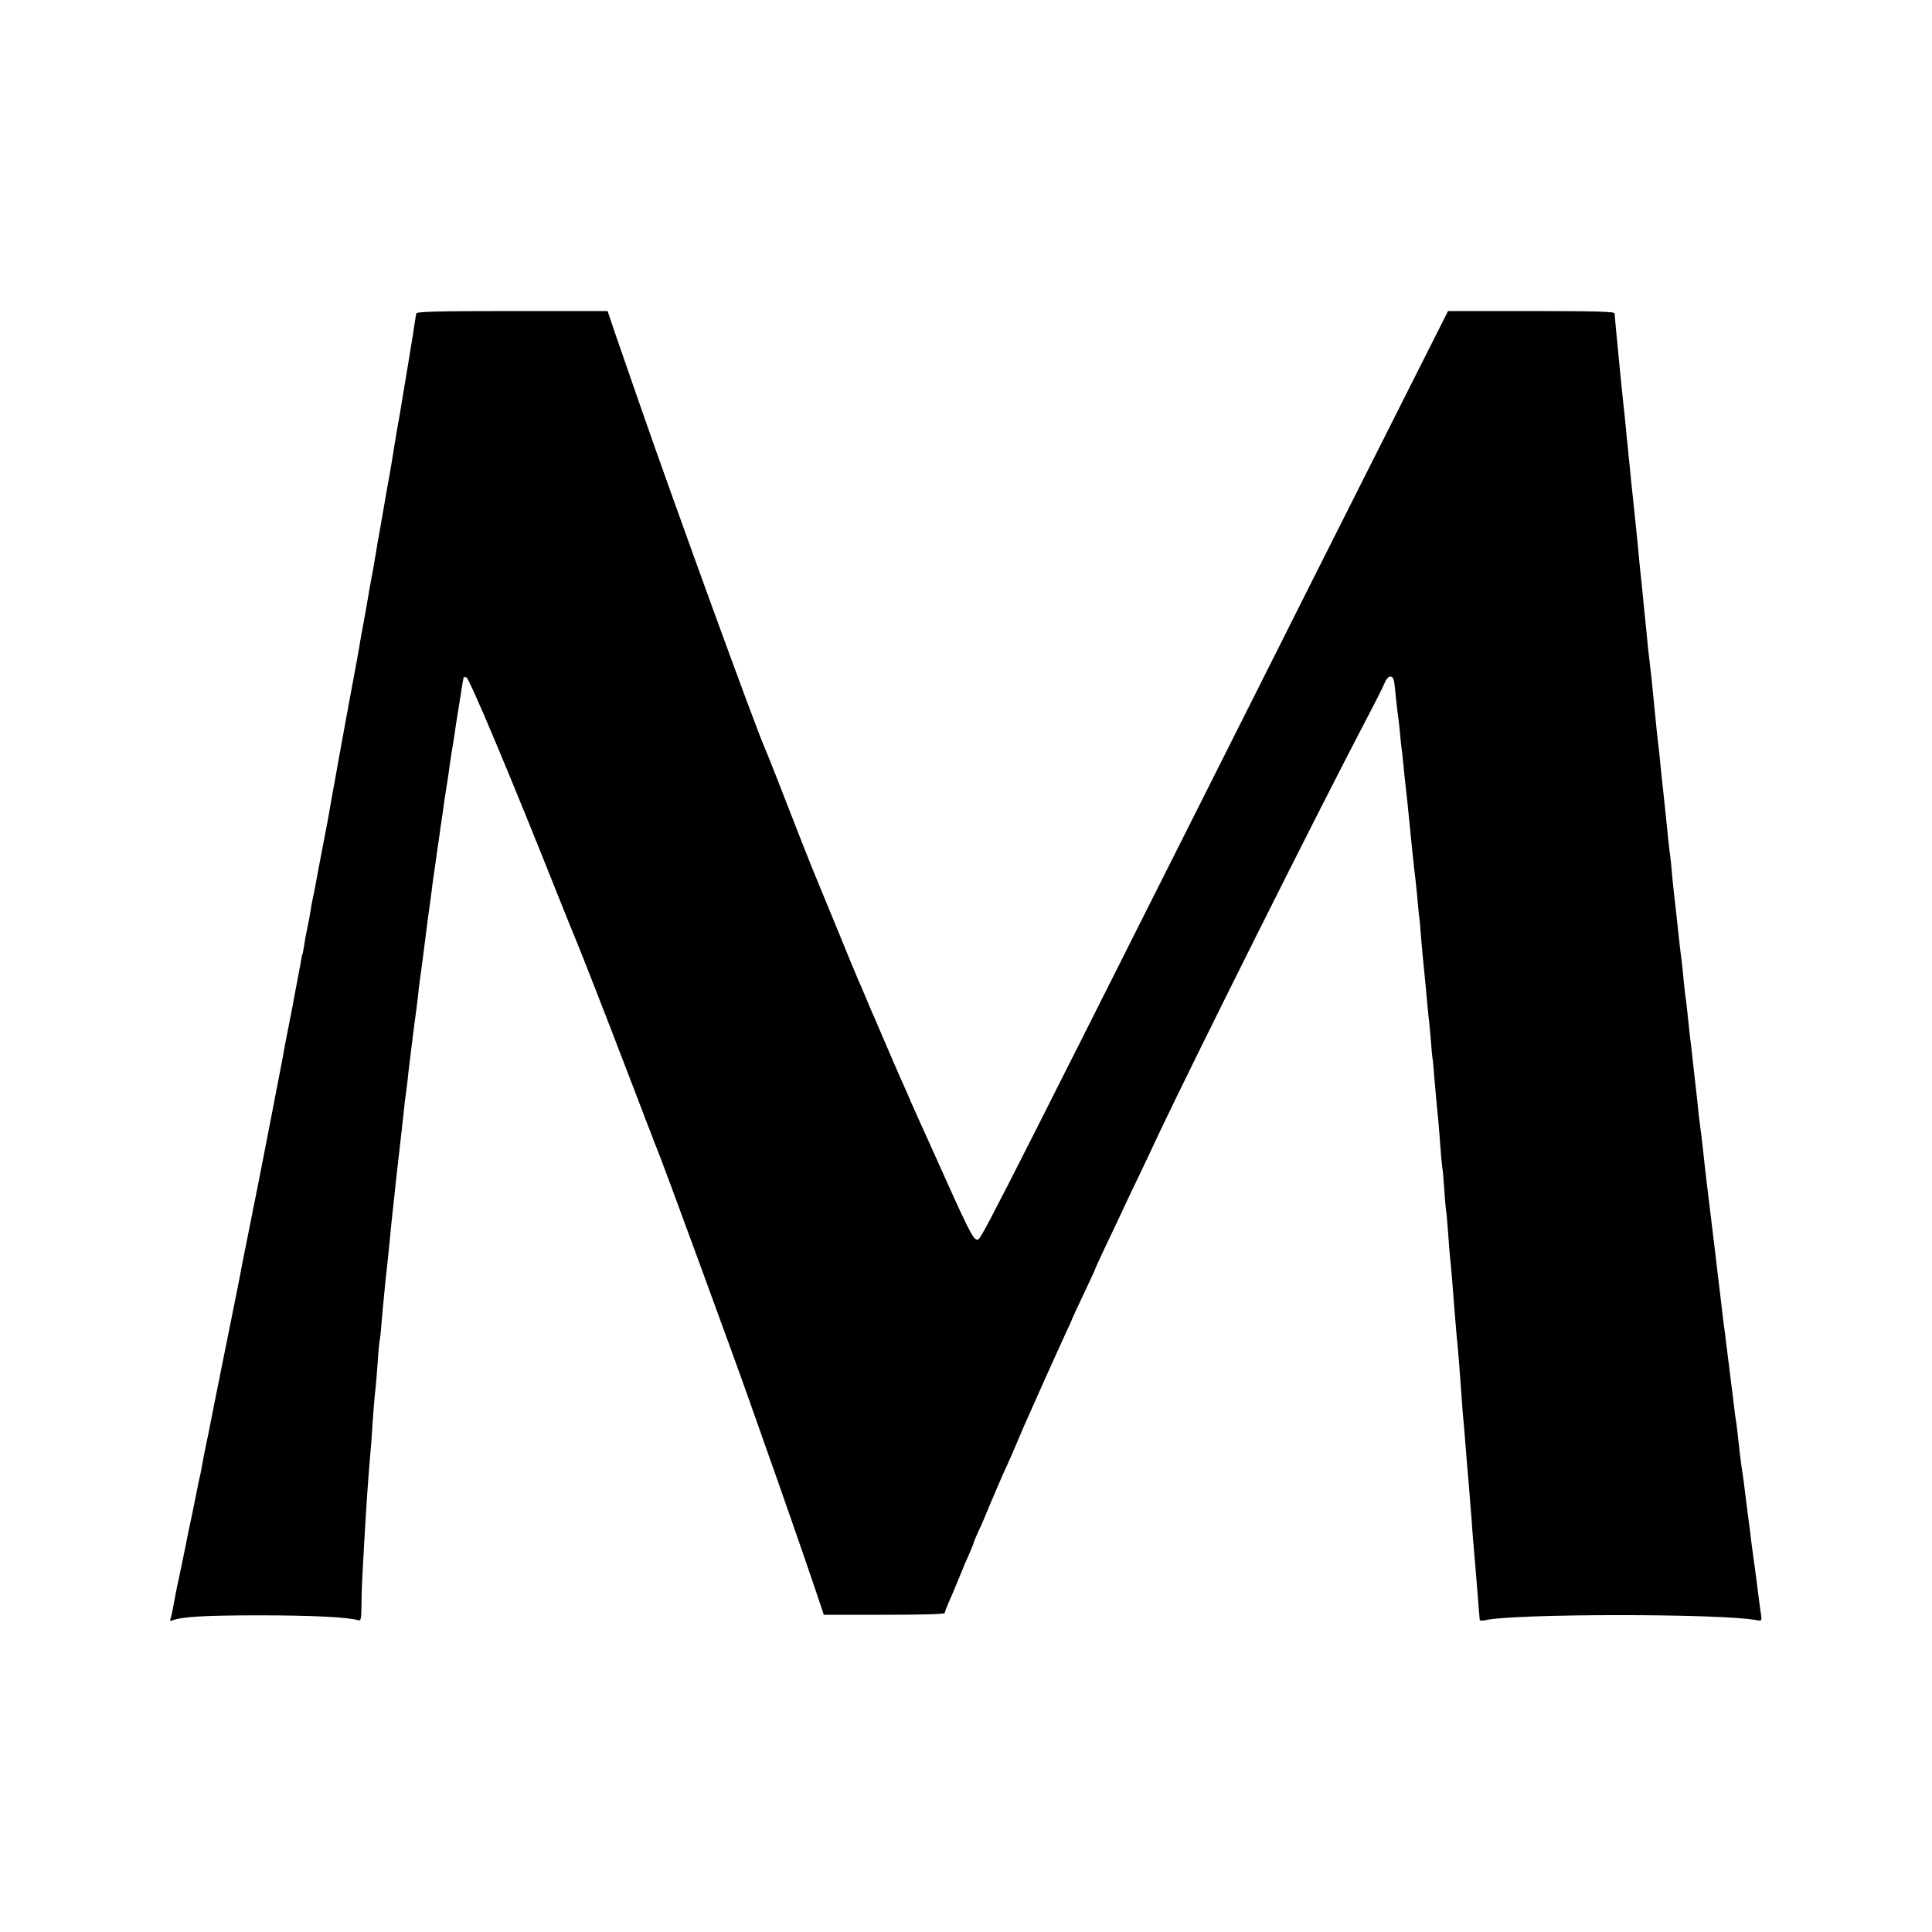
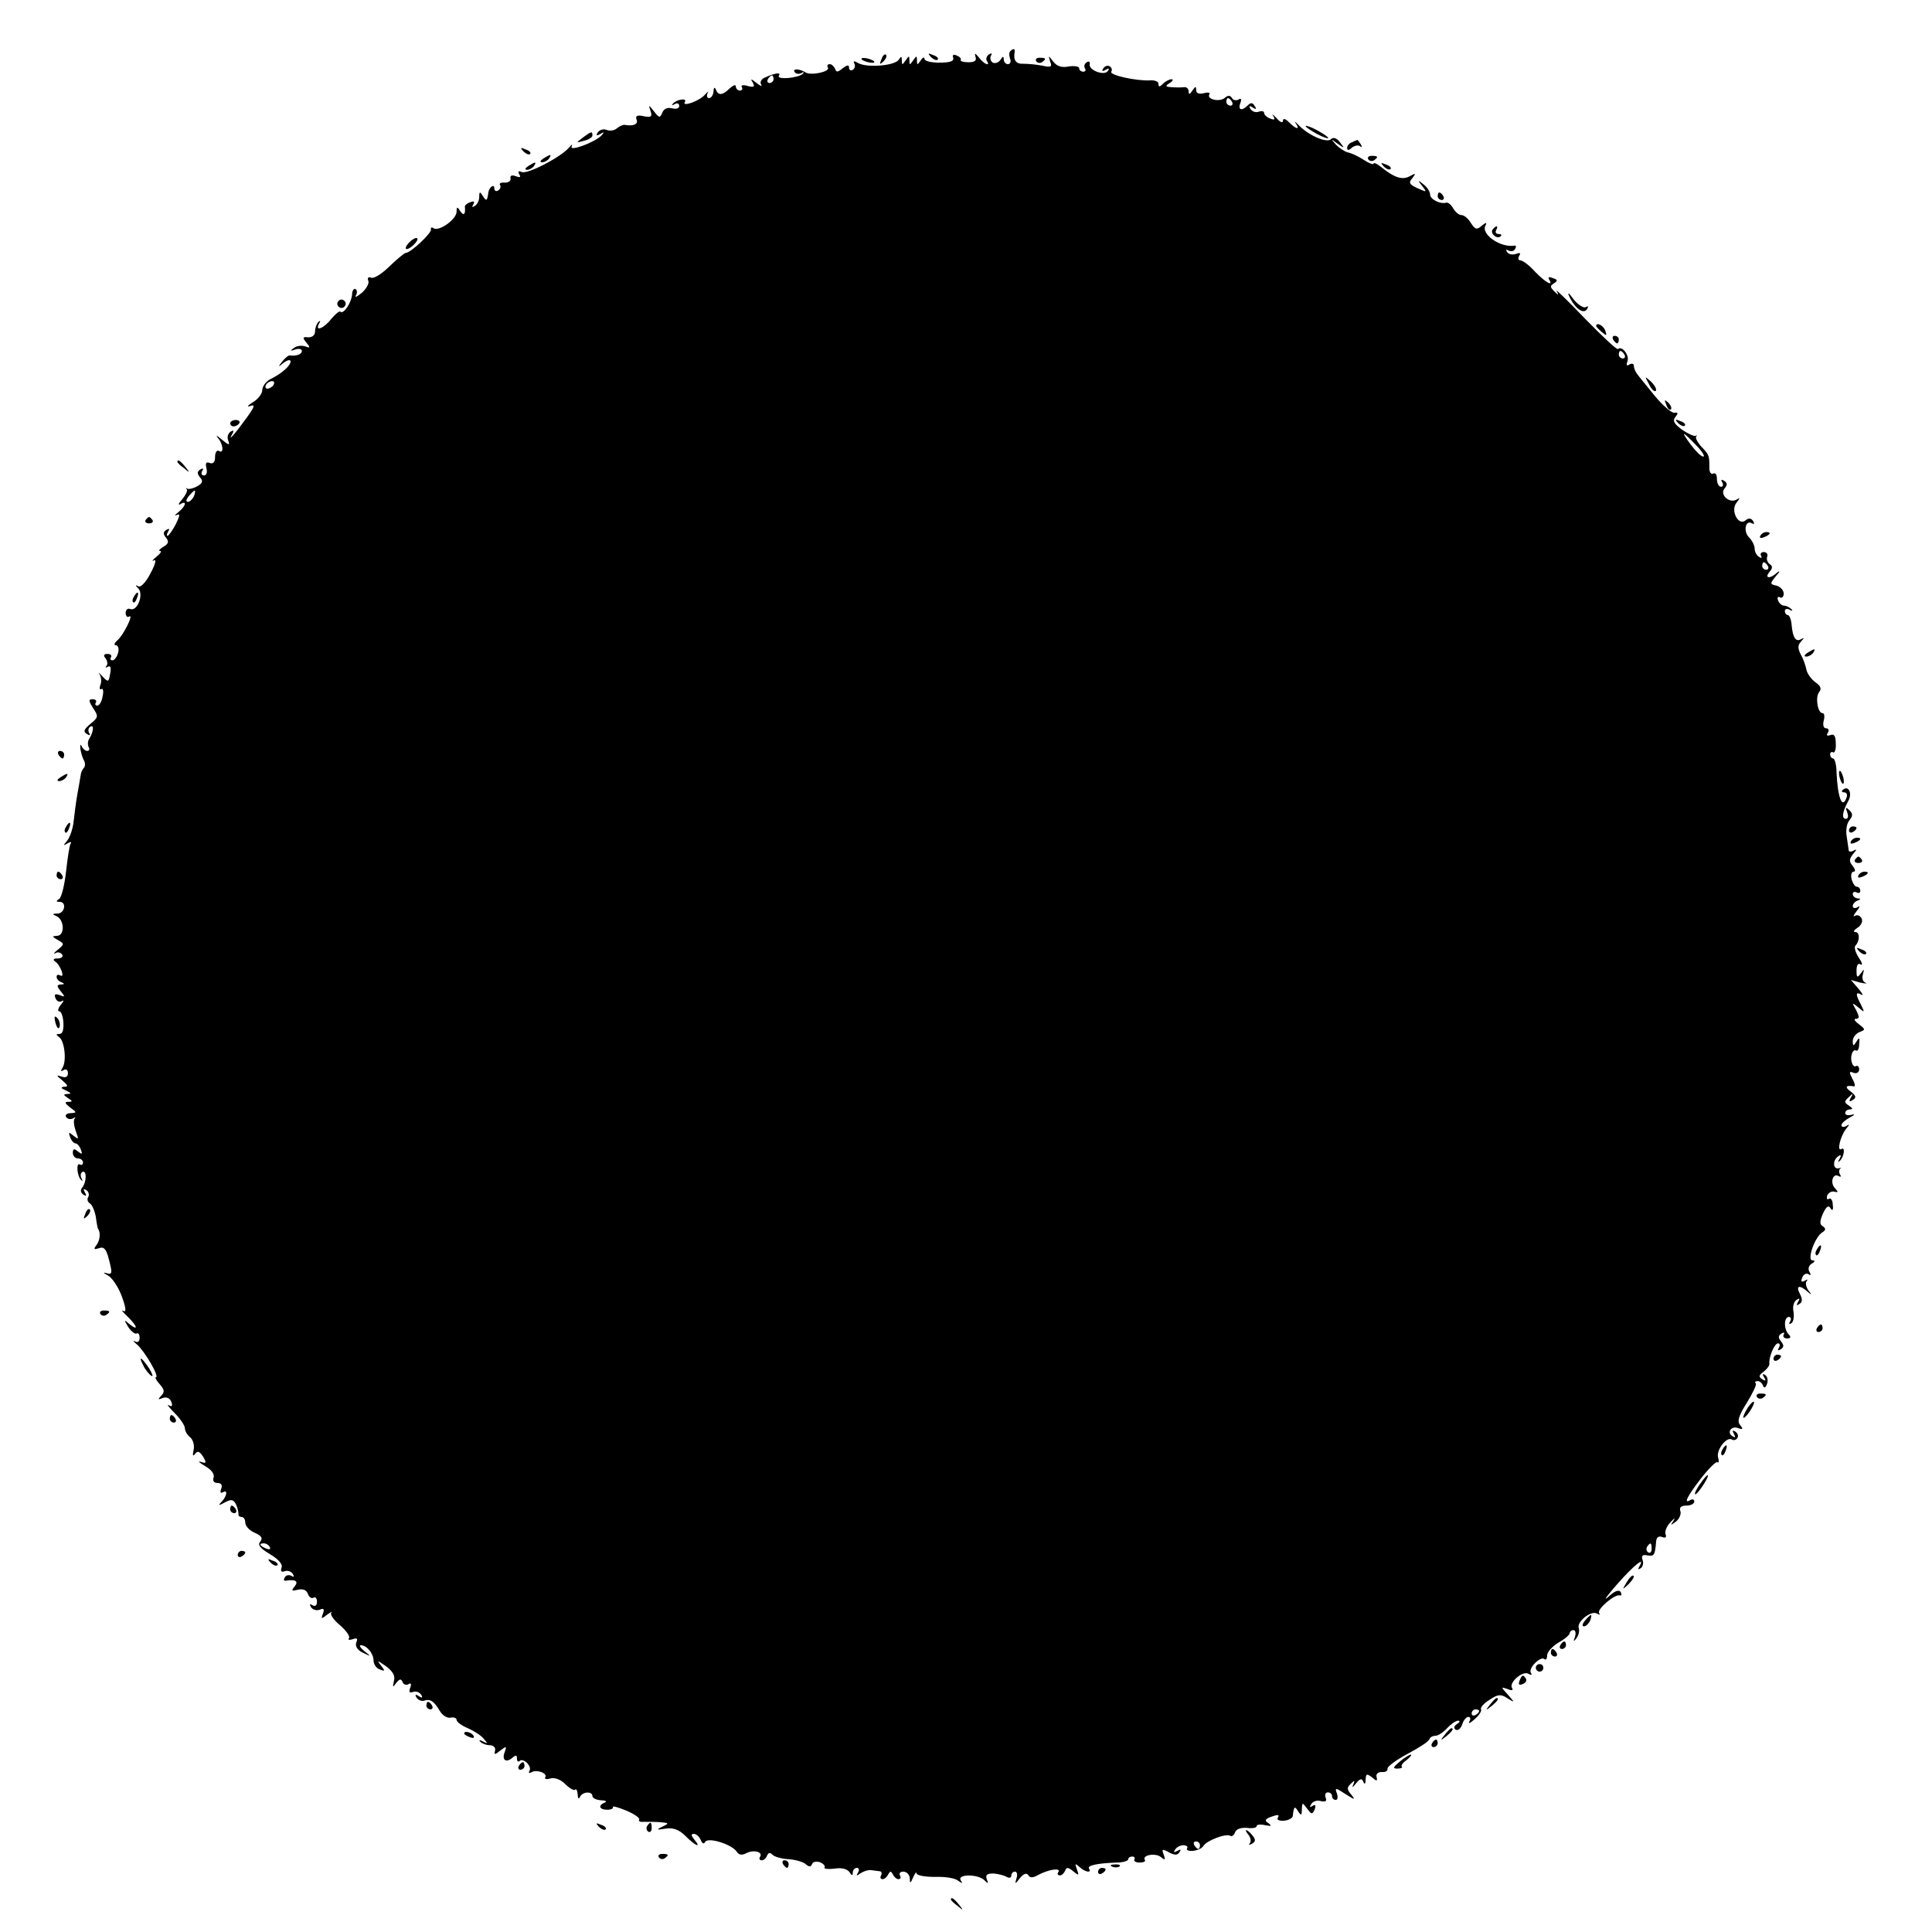
- <svg xmlns="http://www.w3.org/2000/svg" version="1.0" width="1000pt" height="1000pt" viewBox="0 0 1000 1000" preserveAspectRatio="xMidYMid meet">
-   <g transform="translate(0,1000) scale(0.1,-0.1)" fill="#000000" stroke="none">
-     <path d="M2155 8378 c-2 -7 -6 -31 -9 -53 -7 -45 -9 -63 -37 -230 -11 -66 -22 -133 -25 -150 -6 -40 -16 -95 -20 -120 -3 -11 -11 -63 -20 -115 -14 -90 -18 -111 -28 -170 -3 -14 -17 -92 -31 -175 -14 -82 -28 -161 -31 -175 -2 -14 -8 -52 -14 -85 -5 -33 -12 -71 -15 -85 -6 -28 -7 -36 -29 -165 -9 -49 -18 -101 -21 -115 -3 -14 -7 -38 -10 -55 -2 -16 -11 -66 -19 -110 -26 -141 -35 -189 -41 -220 -2 -16 -7 -41 -10 -54 -2 -13 -20 -112 -40 -220 -19 -108 -37 -205 -39 -216 -9 -52 -18 -102 -22 -125 -3 -14 -16 -81 -29 -150 -13 -69 -27 -141 -30 -160 -3 -19 -10 -53 -15 -75 -5 -22 -11 -57 -14 -77 -3 -21 -10 -57 -15 -80 -5 -24 -13 -63 -16 -88 -4 -24 -8 -47 -10 -50 -2 -3 -6 -23 -9 -45 -4 -22 -25 -134 -47 -250 -23 -115 -43 -219 -44 -230 -3 -19 -141 -729 -150 -770 -3 -11 -7 -31 -9 -45 -3 -14 -14 -72 -26 -130 -12 -58 -24 -118 -27 -135 -2 -16 -40 -207 -84 -423 -43 -215 -81 -402 -83 -415 -2 -12 -11 -56 -20 -97 -8 -41 -18 -91 -21 -110 -3 -19 -8 -42 -10 -50 -2 -8 -6 -26 -9 -40 -2 -14 -16 -81 -30 -150 -15 -69 -29 -136 -31 -150 -4 -21 -34 -166 -51 -245 -2 -11 -9 -46 -15 -78 -5 -32 -13 -65 -16 -74 -5 -12 -2 -15 10 -10 49 19 170 26 447 26 272 0 459 -9 513 -25 15 -5 17 4 18 78 1 84 2 107 13 303 13 226 19 315 31 460 4 39 8 95 10 125 5 87 15 212 20 245 2 17 6 73 10 125 3 52 8 102 10 110 2 8 7 51 10 95 4 44 8 94 10 110 6 67 16 162 20 195 2 19 7 67 11 105 4 39 8 81 9 95 5 45 25 234 30 278 3 23 7 62 10 87 3 25 7 64 10 88 8 72 16 140 20 182 3 22 7 56 10 75 2 19 7 55 9 80 6 53 34 280 42 331 2 20 7 59 10 85 2 27 7 60 9 74 2 14 14 99 25 190 11 91 23 176 25 190 2 14 7 48 10 75 3 28 8 61 10 75 2 14 7 45 10 70 3 25 8 56 10 70 2 14 7 45 10 70 3 25 8 56 10 70 2 14 7 45 10 70 3 25 10 70 15 100 5 30 12 75 15 100 3 25 10 70 15 100 5 30 12 73 15 95 3 23 7 50 9 60 2 11 9 56 16 100 7 44 14 87 15 95 2 8 4 18 4 22 1 4 7 5 15 2 16 -6 235 -527 480 -1144 43 -107 82 -204 87 -215 15 -34 174 -441 244 -625 37 -96 78 -203 91 -237 13 -35 35 -93 50 -130 14 -38 29 -77 34 -88 23 -52 400 -1081 477 -1300 19 -55 60 -170 90 -255 69 -193 190 -541 251 -721 l46 -137 313 0 c187 0 313 3 313 9 0 5 9 28 19 52 11 23 36 83 56 132 20 50 45 109 56 132 10 24 19 45 19 49 0 3 11 29 24 57 14 29 41 92 61 142 21 49 48 112 60 140 45 98 63 141 89 202 14 35 37 86 50 115 13 29 52 116 86 193 35 77 80 178 101 223 22 46 39 85 39 87 0 1 27 60 60 129 33 70 60 128 60 131 0 2 22 50 49 107 27 56 67 141 89 188 22 47 64 137 95 200 30 63 75 158 99 210 211 443 824 1668 1077 2150 39 74 78 152 87 173 10 24 22 37 32 35 16 -3 18 -10 27 -108 4 -36 8 -76 11 -90 2 -14 6 -54 10 -90 3 -36 7 -75 9 -88 2 -13 7 -53 10 -90 3 -37 8 -80 10 -97 2 -16 6 -57 10 -90 3 -33 8 -78 10 -100 2 -22 9 -89 15 -150 6 -60 13 -121 15 -135 2 -14 6 -56 10 -95 3 -38 8 -86 10 -105 3 -19 7 -62 9 -95 3 -33 7 -85 10 -115 8 -75 13 -133 21 -215 3 -38 8 -86 10 -105 3 -19 7 -70 11 -113 3 -43 7 -87 9 -97 2 -10 6 -54 9 -97 6 -70 13 -149 22 -238 1 -16 6 -68 9 -115 3 -47 8 -97 10 -111 3 -14 7 -63 10 -109 3 -46 7 -95 9 -109 3 -14 7 -66 11 -116 3 -49 8 -108 10 -130 3 -22 7 -69 10 -105 12 -156 15 -189 20 -250 3 -36 7 -85 10 -110 4 -41 8 -94 21 -270 2 -36 6 -87 9 -115 3 -27 7 -81 10 -120 7 -92 13 -154 20 -240 3 -38 7 -95 10 -125 4 -65 14 -187 20 -250 2 -25 7 -85 11 -135 7 -89 11 -142 13 -159 1 -4 11 -6 24 -3 142 36 1234 36 1409 1 25 -5 27 -3 24 23 -3 15 -14 100 -25 188 -12 88 -24 178 -27 200 -2 22 -7 56 -9 75 -3 19 -7 53 -10 75 -5 41 -11 88 -20 160 -3 22 -8 56 -11 75 -7 49 -12 96 -19 160 -3 30 -8 66 -10 80 -3 14 -7 48 -10 75 -3 28 -8 64 -10 80 -2 17 -7 53 -10 80 -3 28 -8 64 -10 80 -2 17 -7 53 -10 80 -3 28 -8 64 -10 80 -3 17 -7 53 -10 80 -3 28 -10 84 -15 125 -5 41 -12 98 -15 125 -3 28 -7 66 -10 85 -2 19 -11 94 -20 165 -9 72 -18 146 -20 165 -2 19 -7 58 -10 85 -14 133 -27 235 -30 255 -1 8 -6 47 -9 85 -4 39 -10 90 -13 115 -3 25 -6 56 -8 70 -2 25 -13 117 -20 175 -2 17 -6 59 -10 95 -4 36 -8 76 -11 90 -2 14 -6 54 -10 90 -3 36 -7 76 -9 90 -4 29 -15 120 -20 170 -3 34 -13 121 -21 190 -2 19 -7 64 -10 100 -3 36 -7 76 -9 90 -5 30 -11 92 -25 230 -6 58 -13 121 -15 140 -2 19 -7 62 -10 95 -3 33 -7 74 -9 90 -5 35 -15 130 -21 195 -16 167 -17 174 -29 275 -3 22 -8 69 -11 105 -4 36 -8 81 -10 100 -2 19 -7 64 -10 100 -3 36 -8 81 -10 100 -2 19 -7 62 -10 95 -6 67 -10 111 -29 290 -13 118 -17 164 -21 205 -3 25 -7 65 -9 90 -3 25 -8 74 -11 110 -4 36 -8 83 -11 105 -12 110 -46 462 -47 483 0 9 -93 12 -431 12 l-431 0 -321 -637 c-177 -351 -559 -1110 -849 -1688 -1282 -2550 -1248 -2482 -1268 -2481 -21 1 -46 52 -229 461 -27 61 -59 130 -70 155 -11 25 -28 63 -38 85 -9 22 -26 60 -37 85 -11 25 -49 110 -83 190 -34 80 -68 159 -75 175 -8 17 -28 64 -45 105 -17 41 -38 89 -45 105 -7 17 -55 131 -105 255 -51 124 -98 239 -105 255 -16 36 -125 313 -201 510 -30 77 -59 149 -64 160 -41 88 -468 1261 -648 1780 -50 143 -108 311 -129 372 l-38 113 -493 0 c-385 0 -494 -3 -497 -12z" />
+ <svg xmlns="http://www.w3.org/2000/svg" version="1.0" width="512pt" height="512pt" viewBox="0 0 512 512" preserveAspectRatio="xMidYMid meet">
+   <g transform="translate(0,512) scale(0.1,-0.1)" fill="#000000" stroke="none">
+     <path d="M2677 4984 c-3 -3 -3 -12 0 -20 3 -8 0 -14 -6 -14 -6 0 -11 6 -11 13 0 9 -3 8 -9 -2 -5 -7 -14 -10 -20 -7 -6 4 -8 12 -5 18 4 7 2 8 -5 4 -6 -4 -9 -12 -6 -17 11 -16 -7 -10 -21 9 -10 12 -12 12 -9 2 4 -11 -2 -15 -19 -15 -13 0 -22 3 -20 6 2 4 -3 9 -11 12 -8 4 -12 1 -9 -6 3 -9 -8 -13 -36 -13 -22 0 -40 4 -40 10 0 6 -5 4 -10 -4 -9 -13 -10 -13 -10 0 0 13 -1 13 -10 0 -9 -13 -10 -13 -10 0 0 13 -1 13 -10 0 -9 -13 -10 -13 -10 0 0 11 -2 12 -8 2 -10 -16 -81 -22 -106 -10 -12 7 -16 7 -12 0 3 -6 2 -13 -4 -17 -5 -3 -10 -1 -10 6 0 8 -5 7 -17 -2 -13 -11 -17 -11 -20 -1 -3 6 -9 12 -14 12 -6 0 -8 -4 -5 -9 7 -11 -45 -22 -59 -13 -16 10 -36 11 -29 1 3 -5 11 -6 17 -3 7 4 9 4 5 -1 -11 -12 -70 -17 -64 -6 7 10 -9 8 -36 -4 -10 -4 -15 -12 -11 -19 4 -6 -2 -4 -12 4 -15 12 -17 12 -10 1 6 -11 3 -13 -13 -9 -12 4 -20 2 -16 -3 3 -5 0 -9 -5 -9 -6 0 -11 5 -11 11 0 6 -7 3 -16 -5 -19 -19 -31 -20 -37 -3 -3 7 -6 5 -6 -5 -1 -10 -6 -18 -12 -18 -5 0 -7 6 -4 13 4 6 1 5 -7 -4 -13 -16 -62 -34 -53 -19 7 11 -22 7 -32 -5 -4 -4 -2 -5 5 -1 6 4 12 2 12 -5 0 -6 -8 -9 -19 -6 -12 3 -22 -1 -26 -12 -6 -14 -8 -14 -22 4 -14 18 -15 18 -9 1 5 -15 2 -18 -18 -14 -17 4 -23 1 -19 -9 5 -12 -8 -18 -31 -14 -4 1 -14 -3 -21 -9 -7 -6 -19 -8 -28 -4 -8 3 -18 0 -23 -7 -5 -8 -3 -10 7 -4 10 6 11 5 4 -3 -17 -19 -88 -45 -80 -30 3 7 1 6 -7 -3 -21 -25 -109 -71 -125 -65 -9 4 -11 2 -7 -6 5 -8 2 -9 -9 -5 -10 4 -16 2 -14 -6 1 -7 -6 -11 -15 -11 -10 1 -16 -2 -13 -6 3 -5 1 -11 -5 -15 -5 -3 -10 -1 -10 6 0 13 -14 3 -16 -12 -3 -22 -5 -23 -14 -9 -8 13 -10 13 -10 -2 0 -9 -5 -20 -12 -24 -7 -4 -8 -3 -4 4 5 8 2 10 -8 6 -9 -3 -15 -9 -14 -12 2 -20 -3 -25 -12 -12 -8 13 -10 13 -10 -1 0 -20 -46 -53 -61 -44 -5 4 -8 2 -7 -3 3 -9 -54 -62 -66 -62 -4 0 -23 -16 -43 -35 -20 -20 -42 -34 -49 -31 -8 3 -11 0 -8 -8 3 -7 -5 -21 -17 -32 -13 -10 -19 -14 -16 -7 4 6 4 14 -1 17 -4 2 -9 -4 -9 -15 -2 -22 -23 -53 -31 -45 -2 3 -13 -6 -24 -19 -20 -26 -45 -35 -32 -12 4 7 3 8 -2 4 -5 -5 -9 -16 -9 -25 0 -10 -7 -16 -18 -16 -15 2 -16 -1 -5 -14 11 -13 10 -15 -3 -10 -9 3 -22 2 -30 -4 -11 -8 -10 -9 4 -4 9 3 17 1 17 -4 0 -9 -14 -14 -32 -12 -3 1 -12 -6 -20 -16 -12 -15 -11 -16 4 -3 10 7 18 9 18 3 0 -11 -23 -32 -54 -47 -11 -6 -21 -19 -21 -29 0 -9 -11 -24 -25 -32 -14 -9 -17 -13 -7 -10 14 5 12 -2 -10 -32 -31 -43 -50 -64 -38 -43 6 10 4 12 -4 7 -7 -5 -10 -15 -6 -24 5 -13 1 -12 -17 3 -13 11 -17 13 -11 5 15 -17 17 -44 3 -35 -5 3 -10 -4 -10 -15 0 -15 -5 -20 -14 -17 -10 4 -12 0 -9 -14 3 -11 0 -19 -6 -19 -7 0 -9 5 -5 12 4 7 3 8 -5 4 -9 -6 -9 -11 -1 -21 9 -10 7 -16 -8 -24 -11 -6 -22 -8 -26 -6 -3 3 -4 2 -1 -2 3 -3 -3 -15 -12 -26 -10 -11 -12 -17 -5 -13 18 11 15 -5 -5 -21 -10 -8 -12 -11 -5 -8 10 5 9 -1 -2 -24 -9 -17 -19 -31 -22 -31 -3 0 -2 5 2 12 4 7 3 8 -5 4 -9 -6 -9 -11 -1 -21 8 -10 7 -16 -7 -24 -10 -6 -14 -11 -9 -11 6 0 1 -7 -10 -16 -10 -8 -13 -13 -6 -9 7 4 4 -10 -9 -34 -12 -24 -26 -38 -32 -35 -9 5 -9 3 0 -6 14 -16 -3 -61 -22 -54 -6 3 -12 -2 -12 -10 0 -8 4 -13 9 -10 14 9 -15 -50 -31 -63 -8 -7 -10 -13 -4 -13 6 0 9 -9 6 -20 -3 -11 -10 -20 -15 -20 -5 0 -7 4 -4 8 3 5 -1 9 -9 9 -10 0 -12 -4 -5 -12 5 -7 6 -16 2 -20 -4 -5 -2 -5 4 -2 7 4 9 -2 6 -18 -4 -23 -5 -24 -21 -7 -9 10 -12 12 -7 5 4 -7 6 -20 2 -28 -3 -9 -2 -14 3 -11 4 3 6 -6 3 -19 -2 -14 -9 -25 -14 -25 -5 0 -7 4 -4 8 3 5 -1 9 -9 9 -11 0 -10 -5 2 -24 14 -21 14 -24 -7 -41 -18 -15 -20 -21 -10 -27 8 -5 11 -4 6 3 -3 6 -2 13 3 16 11 7 9 -13 -2 -31 -5 -7 -5 -17 -2 -23 3 -5 2 -10 -4 -10 -5 0 -12 6 -15 13 -2 6 -4 3 -3 -8 2 -11 6 -25 10 -31 3 -6 3 -14 0 -18 -4 -4 -8 -12 -9 -19 -1 -7 -5 -30 -9 -52 -4 -22 -8 -55 -10 -73 -2 -19 -10 -41 -17 -50 -11 -13 -11 -14 1 -7 8 5 12 4 8 -1 -3 -5 -8 -38 -12 -74 -4 -36 -12 -68 -18 -72 -9 -6 -9 -8 1 -8 19 0 14 -30 -5 -31 -15 0 -15 -2 -3 -7 21 -10 22 -52 1 -52 -14 -1 -13 -2 2 -11 18 -10 18 -11 0 -26 -10 -8 -13 -12 -6 -9 6 4 14 2 18 -4 3 -5 -2 -10 -12 -10 -11 0 -14 -3 -7 -8 14 -9 27 -45 14 -37 -6 3 -10 2 -10 -4 0 -5 6 -12 13 -14 9 -4 8 -6 -2 -6 -11 -1 -11 -4 0 -18 12 -15 12 -16 -3 -10 -12 4 -15 2 -11 -8 3 -8 10 -12 17 -8 6 4 5 -1 -3 -10 -7 -9 -9 -17 -4 -17 5 0 10 -13 11 -30 1 -19 -2 -30 -10 -30 -10 0 -10 -2 -2 -8 15 -9 21 -63 10 -81 -6 -10 -5 -12 2 -7 7 4 12 1 12 -8 0 -10 -6 -13 -17 -9 -15 5 -14 3 2 -10 15 -13 17 -17 5 -17 -10 -1 -9 -4 5 -10 13 -6 15 -9 5 -9 -13 -1 -13 -2 0 -11 13 -8 13 -10 1 -10 -11 0 -9 -4 5 -15 18 -13 18 -14 1 -15 -10 0 -15 -5 -12 -10 4 -6 12 -7 18 -4 7 4 9 4 5 0 -4 -5 -2 -20 3 -34 8 -22 8 -23 -6 -12 -13 11 -14 10 -9 -4 3 -9 10 -16 14 -16 4 0 11 -7 14 -16 5 -13 4 -14 -7 -6 -10 9 -14 8 -14 -3 0 -8 6 -15 14 -15 7 0 13 -5 13 -11 0 -5 -4 -8 -8 -5 -11 7 -8 -31 3 -41 4 -5 5 -3 1 4 -3 6 -3 14 2 17 12 7 12 -26 0 -41 -6 -7 -4 -14 3 -19 8 -5 9 -3 4 6 -5 9 -4 11 4 6 6 -4 8 -12 5 -18 -4 -6 -2 -13 4 -17 6 -3 13 -20 16 -36 2 -17 5 -31 6 -32 7 -9 5 -30 -4 -42 -9 -12 -7 -13 6 -9 12 5 18 -1 24 -20 13 -47 12 -51 -4 -46 -10 3 -8 0 4 -6 11 -6 28 -31 37 -56 11 -30 12 -43 4 -38 -7 4 -2 -3 11 -15 26 -25 30 -40 5 -20 -15 13 -15 12 -3 -8 8 -12 18 -19 22 -17 4 3 8 -2 8 -11 0 -10 -5 -14 -12 -10 -7 4 -5 0 5 -8 20 -17 61 -87 50 -87 -3 0 1 -8 10 -18 13 -15 14 -21 4 -31 -9 -10 -9 -11 4 -6 10 4 19 0 23 -10 4 -11 2 -14 -7 -9 -6 4 0 -5 16 -21 15 -15 27 -33 27 -40 0 -7 6 -18 14 -24 8 -7 12 -22 9 -34 -3 -14 -2 -18 4 -10 6 9 12 7 21 -7 10 -17 9 -19 -6 -14 -9 3 -4 -2 11 -11 18 -10 26 -22 23 -31 -3 -8 1 -14 10 -14 11 0 14 -6 10 -16 -3 -8 -2 -12 4 -9 14 9 12 -9 -2 -24 -11 -11 -9 -12 9 -2 17 9 22 7 29 -7 4 -9 6 -20 6 -24 -1 -5 3 -8 8 -8 6 0 10 -7 10 -15 0 -9 11 -21 25 -27 18 -8 22 -14 15 -23 -8 -9 -1 -18 26 -34 23 -14 34 -27 30 -36 -3 -9 0 -12 8 -9 8 3 17 0 22 -7 4 -7 3 -10 -4 -5 -6 3 -14 2 -17 -4 -4 -6 -3 -10 2 -9 26 4 35 -1 24 -15 -10 -12 -8 -13 8 -9 13 3 23 0 27 -11 3 -9 10 -13 15 -10 5 3 9 -2 9 -11 0 -10 -5 -13 -12 -9 -7 5 -8 3 -4 -5 5 -7 15 -10 23 -7 11 5 13 2 9 -10 -6 -15 -4 -15 11 -3 10 7 15 10 11 5 -4 -4 6 -19 23 -33 16 -14 27 -29 24 -34 -4 -5 1 -6 10 -3 11 4 14 2 9 -9 -3 -10 3 -20 18 -27 22 -11 22 -10 4 4 -11 9 -15 16 -10 16 16 0 34 -22 34 -41 0 -9 7 -20 16 -23 15 -6 15 -4 3 11 -11 14 -9 13 13 -2 19 -14 26 -26 22 -40 -4 -17 -3 -18 6 -5 9 11 13 12 17 2 2 -6 10 -9 16 -5 6 4 8 0 4 -10 -4 -11 -2 -14 7 -11 8 3 17 0 22 -7 5 -8 3 -10 -6 -4 -9 6 -11 4 -6 -4 5 -7 14 -10 20 -8 16 6 27 -2 42 -28 7 -11 19 -19 28 -17 9 2 16 -1 16 -6 0 -5 13 -15 30 -22 16 -7 35 -19 42 -28 11 -13 11 -14 -2 -7 -9 5 -12 4 -7 -1 5 -5 16 -9 25 -9 9 0 16 -6 14 -14 -3 -12 -1 -12 14 0 16 12 17 12 12 -3 -9 -21 2 -31 19 -17 10 9 13 8 13 -1 0 -8 3 -10 7 -7 9 10 34 -14 26 -26 -3 -5 -1 -7 5 -4 13 9 44 -2 37 -13 -3 -5 4 -6 14 -3 11 3 27 -3 39 -15 11 -11 23 -18 26 -15 3 4 6 -2 7 -13 0 -10 3 -13 6 -6 6 14 33 16 33 2 0 -5 10 -10 23 -11 12 0 16 -3 10 -6 -19 -7 -15 -19 6 -19 11 0 18 4 15 7 -2 4 13 0 35 -9 22 -9 37 -20 35 -24 -3 -5 3 -7 13 -6 10 0 29 0 43 -1 23 -2 24 -3 5 -12 -17 -8 -15 -9 9 -5 21 3 36 -3 53 -20 26 -26 43 -33 23 -9 -9 11 -9 15 -1 15 6 0 14 -7 18 -16 4 -10 8 -12 12 -5 8 13 72 -7 84 -27 5 -8 14 -9 25 -3 20 10 45 3 36 -10 -3 -5 -1 -9 5 -9 5 0 12 6 14 13 4 8 8 8 14 2 4 -5 23 -11 42 -12 18 -1 39 -7 46 -13 9 -8 14 -8 17 0 2 6 11 8 21 5 9 -4 15 -10 12 -14 -2 -4 10 -5 27 -3 19 3 33 -1 39 -9 6 -10 9 -11 9 -1 0 6 5 12 11 12 5 0 7 -6 3 -12 -6 -10 -4 -10 7 -2 8 5 20 9 27 8 6 -1 17 -2 23 -3 5 0 7 -5 4 -11 -3 -5 -2 -10 4 -10 5 0 12 6 15 13 5 9 7 9 12 0 3 -7 10 -13 15 -13 6 0 7 5 4 10 -3 6 1 10 9 10 9 0 16 -8 17 -17 0 -15 2 -15 9 2 5 11 9 16 9 10 1 -5 22 -9 48 -9 27 1 54 -3 62 -10 12 -8 13 -8 7 1 -10 17 46 17 63 0 10 -10 11 -9 6 3 -4 12 1 15 18 15 13 -1 28 -5 35 -9 7 -4 12 -2 12 3 0 6 4 11 10 11 5 0 7 -8 4 -17 -5 -17 -4 -17 9 0 10 12 17 14 22 8 4 -8 12 -8 26 0 28 15 61 20 54 8 -4 -5 -2 -9 4 -9 5 0 11 6 14 13 3 9 8 9 21 -2 15 -12 16 -12 10 5 -6 16 -5 17 7 6 14 -13 33 -17 25 -4 -5 8 19 14 72 16 17 0 32 4 32 9 0 4 5 7 11 7 5 0 8 -4 5 -8 -2 -4 4 -8 14 -8 10 0 17 3 14 7 -8 13 28 19 42 8 12 -10 13 -8 8 6 -6 15 -4 16 14 6 15 -8 23 -8 28 1 5 7 3 8 -6 3 -9 -5 -11 -4 -6 3 4 7 14 12 22 12 8 0 13 -4 10 -8 -3 -5 4 -8 15 -7 11 1 24 6 28 13 8 14 60 34 71 27 4 -3 10 1 13 9 3 9 16 13 31 12 14 -2 26 0 26 4 0 5 10 6 23 3 16 -3 18 -2 9 5 -11 7 -10 10 3 16 22 8 27 8 21 -2 -3 -5 5 -8 17 -7 12 1 23 7 23 13 3 25 5 27 14 12 8 -12 10 -12 10 5 1 19 1 19 14 2 12 -16 14 -16 20 -2 4 11 2 14 -6 9 -7 -5 -8 -3 -3 5 4 7 15 11 25 8 13 -3 17 0 13 9 -3 8 0 14 6 14 6 0 11 -4 11 -10 0 -5 4 -10 10 -10 5 0 6 8 3 17 -6 16 -4 16 22 -1 25 -16 28 -17 16 -2 -12 14 -12 19 -1 29 10 10 11 9 6 -3 -4 -8 -1 -7 7 3 11 14 16 15 20 5 3 -8 6 -6 6 6 1 16 3 16 17 6 12 -11 15 -11 12 1 -2 8 4 13 14 13 10 -1 16 3 15 9 -1 5 23 23 53 39 30 16 57 33 58 39 2 5 9 9 16 9 7 0 21 9 31 20 10 11 23 20 29 20 6 0 5 -4 -3 -9 -8 -5 -9 -11 -3 -15 6 -3 13 3 17 14 3 11 11 20 16 20 6 0 7 -6 3 -12 -4 -7 2 -5 14 6 12 10 19 22 17 26 -3 4 7 16 22 25 22 15 30 16 47 5 21 -13 21 -13 2 9 -19 21 -19 21 -1 15 11 -5 16 -4 12 3 -9 14 29 47 44 37 7 -4 10 -3 6 3 -8 12 27 46 36 36 4 -3 7 1 7 10 0 9 14 24 30 34 17 9 30 21 30 25 0 4 4 8 10 8 5 0 7 -8 4 -17 -5 -14 -4 -15 4 -4 6 8 8 19 6 26 -7 16 32 48 48 39 7 -4 10 -4 6 1 -8 9 42 52 55 47 5 -1 5 2 2 9 -5 7 -16 3 -33 -13 -15 -13 -4 2 23 33 45 51 77 77 59 47 -4 -7 -3 -8 4 -4 6 4 8 14 5 22 -4 11 0 15 13 12 18 -3 20 1 23 38 1 10 7 14 15 11 10 -4 13 -1 10 7 -3 7 3 22 13 32 10 11 14 13 8 4 -9 -13 -8 -13 7 -2 9 8 14 20 11 28 -3 9 2 14 16 14 12 0 21 5 21 11 0 5 -4 7 -10 4 -19 -12 -10 8 27 56 20 26 40 46 44 44 4 -3 5 3 2 13 -5 20 23 56 37 47 5 -3 11 -1 14 4 4 5 1 13 -5 17 -8 5 -9 3 -4 -6 5 -9 4 -11 -4 -6 -16 10 -2 29 16 21 12 -4 13 -2 5 8 -9 10 -5 24 17 59 16 26 27 49 24 52 -4 3 -1 6 5 6 5 0 12 -5 14 -12 3 -8 7 -6 11 5 3 9 1 19 -5 23 -7 5 -8 2 -3 -6 6 -9 4 -11 -5 -5 -10 6 -9 11 4 20 9 7 16 17 15 21 -2 16 13 54 23 54 5 0 6 -5 2 -12 -4 -7 -3 -8 5 -4 9 6 9 11 1 21 -8 10 -8 15 1 21 7 4 9 3 6 -3 -3 -5 1 -10 9 -10 10 0 11 4 4 11 -13 13 -13 46 1 46 5 0 7 -5 3 -12 -4 -6 -3 -8 3 -5 6 4 8 17 6 31 -3 13 1 27 8 31 8 6 10 4 4 -5 -5 -9 -4 -11 3 -6 9 5 9 13 2 27 -12 22 -1 25 20 6 12 -10 12 -9 2 4 -6 9 -8 20 -4 24 4 5 1 5 -5 1 -9 -5 -11 -2 -7 8 3 9 11 13 17 9 6 -4 7 -1 2 7 -4 7 -2 16 6 21 9 5 10 9 2 9 -15 0 6 61 26 74 10 6 10 10 2 16 -9 5 -9 13 0 34 9 19 15 23 20 14 5 -8 8 -5 6 9 0 12 -5 19 -10 16 -5 -3 -7 0 -5 8 3 8 12 13 19 11 11 -3 11 -1 2 9 -14 14 -6 42 10 32 5 -3 7 -1 3 5 -3 5 -3 12 1 15 5 2 2 2 -4 1 -16 -4 -17 22 -1 32 7 5 8 2 3 -7 -5 -8 -4 -10 0 -6 12 10 16 39 5 32 -13 -8 -3 34 12 53 10 12 10 14 1 8 -7 -4 -13 -3 -13 2 0 5 10 14 23 21 12 6 14 9 5 7 -10 -3 -18 -1 -18 4 0 6 6 10 13 10 8 0 7 3 -3 10 -13 8 -13 11 -1 22 11 11 13 11 6 -1 -6 -10 -4 -12 5 -6 10 6 9 11 -5 22 -17 12 -14 18 8 14 4 -1 3 8 -4 20 -9 18 -9 21 3 16 8 -3 15 1 15 9 0 7 -4 11 -8 9 -4 -3 -9 1 -11 8 -6 15 1 38 11 33 4 -3 8 5 8 17 2 17 0 19 -7 7 -8 -13 -10 -13 -10 1 0 9 8 20 18 24 16 6 16 7 -2 21 -11 8 -14 14 -8 14 10 0 10 5 1 23 -12 21 -11 21 6 7 17 -14 17 -14 7 7 -15 28 -15 36 1 27 6 -4 3 3 -8 16 l-20 23 25 -7 c14 -3 20 -3 13 0 -7 3 -9 13 -6 22 4 15 3 15 -6 2 -9 -12 -11 -11 -11 8 0 14 4 21 11 16 6 -3 4 5 -5 18 -9 14 -13 28 -9 32 12 12 12 36 0 36 -7 0 -4 5 5 11 9 5 15 16 12 24 -4 8 -11 12 -18 8 -6 -4 -4 2 4 12 9 11 10 16 3 11 -7 -4 -13 -3 -13 3 0 5 6 12 12 14 10 4 10 6 1 6 -7 1 -13 6 -13 12 0 5 5 7 10 4 6 -3 10 -1 10 4 0 6 -4 11 -9 11 -5 0 -11 9 -14 20 -3 11 0 20 5 20 6 0 5 6 -2 15 -10 12 -10 18 1 32 10 11 10 14 2 9 -7 -4 -13 -4 -14 1 0 4 -3 21 -5 36 -3 16 0 35 7 43 10 12 9 18 0 27 -10 9 -11 8 -6 -5 4 -10 3 -18 -3 -18 -12 0 -10 18 6 47 12 21 0 44 -15 29 -4 -3 -1 -6 5 -6 6 0 9 -7 5 -15 -11 -30 -23 2 -26 68 0 20 -5 37 -9 37 -4 0 -8 5 -8 11 0 5 4 8 8 5 4 -2 8 8 7 23 0 20 -4 27 -14 23 -9 -3 -12 -1 -7 6 4 7 2 12 -5 12 -6 0 -9 8 -6 20 3 11 2 20 -3 20 -13 0 -20 43 -9 56 7 9 4 16 -10 26 -11 8 -22 23 -24 34 -2 10 -8 28 -15 40 -8 16 -8 24 1 34 9 10 9 11 0 6 -14 -8 -22 4 -25 38 -1 14 -6 26 -10 26 -4 0 -8 5 -8 11 0 5 6 7 13 3 7 -4 9 -3 4 2 -5 5 -14 9 -19 9 -6 0 -13 6 -16 14 -3 8 0 11 5 8 5 -3 10 1 10 10 0 9 -9 18 -19 21 -18 4 -18 5 -1 26 10 11 11 15 3 9 -19 -18 -35 -16 -21 1 9 10 9 16 1 21 -6 4 -9 13 -7 19 3 7 -1 13 -9 13 -7 0 -10 -5 -7 -10 3 -6 1 -7 -5 -3 -7 4 -12 14 -12 22 0 9 -7 22 -15 30 -16 16 -9 48 8 37 6 -3 7 -1 3 6 -5 8 -12 9 -20 2 -19 -16 -41 26 -24 47 10 13 10 14 0 8 -19 -11 -45 13 -32 29 8 10 8 15 -1 21 -8 4 -9 3 -5 -4 4 -7 2 -12 -3 -12 -6 0 -11 9 -11 21 0 11 -4 17 -10 14 -5 -3 -10 3 -10 14 0 34 0 35 -21 57 -10 11 -17 24 -14 27 3 4 2 5 -1 2 -4 -2 -20 5 -36 16 -22 16 -26 24 -18 34 8 10 7 13 -3 11 -8 0 -30 19 -51 44 -20 25 -41 50 -46 57 -6 7 -10 17 -10 23 0 6 -5 8 -12 4 -7 -5 -9 -2 -5 9 6 15 -15 42 -25 32 -3 -3 -42 34 -88 81 -45 47 -79 80 -75 73 7 -12 5 -12 -6 -1 -11 11 -12 14 -1 21 11 7 10 10 -3 14 -9 4 -13 3 -10 -3 13 -21 -9 -9 -37 20 -15 17 -33 30 -39 30 -5 0 -7 5 -3 12 5 8 2 9 -9 5 -9 -3 -19 -1 -23 5 -4 6 -3 8 4 4 6 -3 14 -2 17 4 4 6 3 10 -2 9 -37 -6 -90 31 -76 54 4 8 1 8 -10 -1 -13 -12 -18 -10 -29 7 -7 12 -18 21 -25 21 -7 0 -16 8 -22 18 -5 9 -13 16 -18 15 -16 -5 -43 9 -43 21 0 8 -8 20 -17 27 -16 13 -17 12 -4 -4 13 -17 13 -17 -12 -6 -22 10 -25 15 -14 27 10 13 9 14 -7 5 -20 -11 -41 -4 -78 26 -10 8 -18 11 -18 7 0 -3 -12 1 -27 11 -14 9 -33 18 -41 19 -8 2 -22 11 -31 20 -15 17 -15 17 4 3 19 -13 19 -13 6 4 -9 12 -18 14 -24 8 -11 -11 -61 11 -86 38 -9 9 -12 11 -7 4 12 -18 1 -16 -18 3 -10 10 -16 11 -16 4 0 -7 -8 -4 -17 7 -10 10 -14 13 -9 6 6 -10 4 -12 -8 -7 -9 3 -16 10 -16 15 0 4 -6 6 -14 3 -8 -3 -17 0 -22 7 -5 8 -3 10 6 4 9 -6 11 -4 5 4 -5 9 -10 10 -18 2 -16 -16 -27 -13 -20 6 4 10 2 14 -5 9 -6 -3 -14 -2 -17 4 -5 8 -11 8 -20 0 -14 -11 -48 -3 -40 10 3 5 -4 6 -15 3 -13 -3 -20 0 -20 8 0 11 -2 11 -10 -1 -7 -11 -10 -11 -10 -2 0 7 -6 12 -12 11 -7 -1 -22 -1 -33 0 -17 1 -18 3 -5 11 8 5 10 10 5 10 -6 0 -16 -5 -23 -12 -9 -9 -12 -9 -12 0 0 6 -10 10 -22 9 -36 -2 -109 14 -103 23 3 5 1 11 -4 14 -5 4 -13 1 -17 -5 -5 -8 -3 -9 6 -4 8 5 11 4 6 -3 -9 -14 -52 2 -48 18 1 6 -2 9 -8 5 -6 -3 -8 -11 -5 -16 4 -5 1 -9 -4 -9 -6 0 -11 4 -11 9 0 5 -12 7 -27 5 -19 -4 -32 0 -42 13 -13 17 -13 17 -8 0 6 -15 2 -16 -21 -11 -15 3 -37 5 -49 5 -21 -1 -28 9 -24 32 1 9 -4 9 -12 1z m-627 -74 c0 -5 -5 -10 -11 -10 -5 0 -7 5 -4 10 3 6 8 10 11 10 2 0 4 -4 4 -10z m1215 -60 c3 -5 1 -10 -4 -10 -6 0 -11 5 -11 10 0 6 2 10 4 10 3 0 8 -4 11 -10z m1040 -670 c3 -5 1 -10 -4 -10 -6 0 -11 5 -11 10 0 6 2 10 4 10 3 0 8 -4 11 -10z m-3580 -80 c-3 -5 -11 -10 -16 -10 -6 0 -7 5 -4 10 3 6 11 10 16 10 6 0 7 -4 4 -10z m3770 -160 c16 -16 24 -30 19 -30 -6 0 -20 14 -32 30 -13 17 -21 30 -19 30 2 0 16 -13 32 -30z m-3981 -135 c-4 -8 -11 -15 -16 -15 -6 0 -5 6 2 15 7 8 14 15 16 15 2 0 1 -7 -2 -15z m4171 -185 c3 -5 1 -10 -4 -10 -6 0 -11 5 -11 10 0 6 2 10 4 10 3 0 8 -4 11 -10z m-3970 -2600 c3 -6 -1 -7 -9 -4 -18 7 -21 14 -7 14 6 0 13 -4 16 -10z m3662 -5 c0 -8 -4 -12 -9 -9 -5 3 -6 10 -3 15 9 13 12 11 12 -6z m-457 -429 c0 -3 -4 -8 -10 -11 -5 -3 -10 -1 -10 4 0 6 5 11 10 11 6 0 10 -2 10 -4z m-740 -356 c0 -5 -2 -10 -4 -10 -3 0 -8 5 -11 10 -3 6 -1 10 4 10 6 0 11 -4 11 -10z" />
+     <path d="M2336 4963 c-6 -14 -5 -15 5 -6 7 7 10 15 7 18 -3 3 -9 -2 -12 -12z" />
+     <path d="M2467 4969 c7 -7 15 -10 18 -7 3 3 -2 9 -12 12 -14 6 -15 5 -6 -5z" />
+     <path d="M2284 4962 c4 -3 14 -7 22 -8 9 -1 13 0 10 4 -4 3 -14 7 -22 8 -9 1 -13 0 -10 -4z" />
+     <path d="M2746 4958 c3 -5 10 -6 15 -3 13 9 11 12 -6 12 -8 0 -12 -4 -9 -9z" />
+     <path d="M3460 4786 c0 -3 14 -12 30 -21 17 -9 30 -13 30 -11 0 3 -13 12 -30 21 -16 9 -30 13 -30 11z" />
+     <path d="M1544 4755 c-18 -14 -18 -14 4 -8 12 3 22 9 22 14 0 12 -3 11 -26 -6z" />
+     <path d="M3583 4743 c-7 -2 -13 -9 -13 -15 0 -7 5 -7 13 1 8 6 18 7 22 3 5 -4 5 -1 1 6 -4 6 -8 12 -9 11 -1 0 -8 -3 -14 -6z" />
+     <path d="M1387 4719 c7 -7 15 -10 18 -7 3 3 -2 9 -12 12 -14 6 -15 5 -6 -5z" />
+     <path d="M1440 4700 c-9 -6 -10 -10 -3 -10 6 0 15 5 18 10 8 12 4 12 -15 0z" />
+     <path d="M3626 4698 c3 -5 10 -6 15 -3 13 9 11 12 -6 12 -8 0 -12 -4 -9 -9z" />
+     <path d="M1400 4680 c-9 -6 -10 -10 -3 -10 6 0 15 5 18 10 8 12 4 12 -15 0z" />
+     <path d="M3667 4679 c7 -7 15 -10 18 -7 3 3 -2 9 -12 12 -14 6 -15 5 -6 -5z" />
+     <path d="M3810 4600 c0 -5 5 -10 11 -10 5 0 7 5 4 10 -3 6 -8 10 -11 10 -2 0 -4 -4 -4 -10z" />
+     <path d="M3955 4511 c-6 -11 13 -26 22 -17 4 3 1 6 -6 6 -7 0 -9 5 -6 10 3 6 4 10 1 10 -3 0 -7 -4 -11 -9z" />
+     <path d="M1082 4475 c-7 -8 -9 -15 -4 -15 5 0 15 7 22 15 16 19 -1 19 -18 0z" />
+     <path d="M4159 4334 c15 -32 38 -48 47 -33 4 7 3 9 -4 5 -5 -3 -20 6 -32 21 -13 18 -17 20 -11 7z" />
+     <path d="M896 4321 c-4 -5 -2 -12 3 -15 5 -4 12 -2 15 3 4 5 2 12 -3 15 -5 4 -12 2 -15 -3z" />
+     <path d="M4230 4256 c0 -2 7 -9 15 -16 13 -11 14 -10 9 4 -5 14 -24 23 -24 12z" />
+     <path d="M4275 4220 c3 -5 8 -10 11 -10 2 0 4 5 4 10 0 6 -5 10 -11 10 -5 0 -7 -4 -4 -10z" />
+     <path d="M4370 4102 c6 -13 14 -21 18 -18 3 4 -2 14 -12 24 -18 16 -18 16 -6 -6z" />
+     <path d="M4416 4047 c3 -10 9 -15 12 -12 3 3 0 11 -7 18 -10 9 -11 8 -5 -6z" />
+     <path d="M610 3998 c0 -4 4 -8 9 -8 6 0 12 4 15 8 3 5 -1 9 -9 9 -8 0 -15 -4 -15 -9z" />
+     <path d="M4447 3999 c7 -7 15 -10 18 -7 3 3 -2 9 -12 12 -14 6 -15 5 -6 -5z" />
+     <path d="M470 3896 c0 -2 8 -10 18 -17 15 -13 16 -12 3 4 -13 16 -21 21 -21 13z" />
+     <path d="M386 3742 c-3 -5 1 -9 9 -9 8 0 12 4 9 9 -3 4 -7 8 -9 8 -2 0 -6 -4 -9 -8z" />
+     <path d="M4665 3700 c-3 -6 1 -7 9 -4 18 7 21 14 7 14 -6 0 -13 -4 -16 -10z" />
+     <path d="M355 3539 c-4 -6 -5 -12 -2 -15 2 -3 7 2 10 11 7 17 1 20 -8 4z" />
+     <path d="M4790 3390 c-9 -6 -10 -10 -3 -10 6 0 15 5 18 10 8 12 4 12 -15 0z" />
+     <path d="M155 3120 c3 -5 8 -10 11 -10 2 0 4 5 4 10 0 6 -5 10 -11 10 -5 0 -7 -4 -4 -10z" />
+     <path d="M4874 3066 c1 -8 5 -18 8 -22 4 -3 5 1 4 10 -1 8 -5 18 -8 22 -4 3 -5 -1 -4 -10z" />
+     <path d="M160 3060 c-9 -6 -10 -10 -3 -10 6 0 15 5 18 10 8 12 4 12 -15 0z" />
+     <path d="M175 2929 c-4 -6 -5 -12 -2 -15 2 -3 7 2 10 11 7 17 1 20 -8 4z" />
+     <path d="M4900 2919 c0 -5 5 -7 10 -4 6 3 10 8 10 11 0 2 -4 4 -10 4 -5 0 -10 -5 -10 -11z" />
+     <path d="M4905 2890 c-3 -6 1 -7 9 -4 18 7 21 14 7 14 -6 0 -13 -4 -16 -10z" />
+     <path d="M4916 2842 c-3 -5 1 -9 9 -9 8 0 12 4 9 9 -3 4 -7 8 -9 8 -2 0 -6 -4 -9 -8z" />
+     <path d="M150 2800 c0 -5 5 -10 11 -10 5 0 7 5 4 10 -3 6 -8 10 -11 10 -2 0 -4 -4 -4 -10z" />
+     <path d="M4925 2800 c-3 -6 1 -7 9 -4 18 7 21 14 7 14 -6 0 -13 -4 -16 -10z" />
+     <path d="M4927 2599 c7 -7 15 -10 18 -7 3 3 -2 9 -12 12 -14 6 -15 5 -6 -5z" />
+     <path d="M147 2409 c4 -13 8 -18 11 -10 2 7 -1 18 -6 23 -8 8 -9 4 -5 -13z" />
+     <path d="M226 1903 c-6 -14 -5 -15 5 -6 7 7 10 15 7 18 -3 3 -9 -2 -12 -12z" />
+     <path d="M4815 1809 c-4 -6 -5 -12 -2 -15 2 -3 7 2 10 11 7 17 1 20 -8 4z" />
+     <path d="M266 1638 c3 -5 10 -6 15 -3 13 9 11 12 -6 12 -8 0 -12 -4 -9 -9z" />
+     <path d="M4815 1600 c-3 -5 -1 -10 4 -10 6 0 11 5 11 10 0 6 -2 10 -4 10 -3 0 -8 -4 -11 -10z" />
+     <path d="M4700 1519 c0 -5 5 -7 10 -4 6 3 10 8 10 11 0 2 -4 4 -10 4 -5 0 -10 -5 -10 -11z" />
+     <path d="M380 1501 c5 -11 15 -23 21 -27 6 -3 3 5 -6 20 -20 30 -30 35 -15 7z" />
+     <path d="M4656 1418 c3 -5 10 -6 15 -3 13 9 11 12 -6 12 -8 0 -12 -4 -9 -9z" />
+     <path d="M4632 1390 c-18 -29 -15 -38 4 -12 9 13 14 25 12 27 -2 2 -9 -5 -16 -15z" />
+     <path d="M450 1360 c0 -5 5 -10 11 -10 5 0 7 5 4 10 -3 6 -8 10 -11 10 -2 0 -4 -4 -4 -10z" />
+     <path d="M4565 1279 c-4 -6 -5 -12 -2 -15 2 -3 7 2 10 11 7 17 1 20 -8 4z" />
+     <path d="M4513 1198 c-15 -20 -25 -38 -20 -38 3 0 12 11 21 25 17 26 16 35 -1 13z" />
+     <path d="M610 1120 c0 -5 5 -10 11 -10 5 0 7 5 4 10 -3 6 -8 10 -11 10 -2 0 -4 -4 -4 -10z" />
+     <path d="M630 999 c0 -5 5 -7 10 -4 6 3 10 8 10 11 0 2 -4 4 -10 4 -5 0 -10 -5 -10 -11z" />
+     <path d="M717 979 c7 -7 15 -10 18 -7 3 3 -2 9 -12 12 -14 6 -15 5 -6 -5z" />
+     <path d="M4311 927 c-13 -21 -12 -21 5 -5 10 10 16 20 13 22 -3 3 -11 -5 -18 -17z" />
+     <path d="M4200 825 c-7 -9 -8 -15 -2 -15 5 0 12 7 16 15 3 8 4 15 2 15 -2 0 -9 -7 -16 -15z" />
+     <path d="M4135 760 c-3 -5 -1 -10 4 -10 6 0 11 5 11 10 0 6 -2 10 -4 10 -3 0 -8 -4 -11 -10z" />
+     <path d="M4110 740 c0 -5 5 -10 11 -10 5 0 7 5 4 10 -3 6 -8 10 -11 10 -2 0 -4 -4 -4 -10z" />
+     <path d="M4070 700 c0 -5 5 -10 10 -10 6 0 10 5 10 10 0 6 -4 10 -10 10 -5 0 -10 -4 -10 -10z" />
+     <path d="M4027 666 c-4 -10 -1 -13 8 -9 8 3 12 9 9 14 -7 12 -11 11 -17 -5z" />
+     <path d="M3949 603 c-13 -16 -12 -17 4 -4 16 13 21 21 13 21 -2 0 -10 -8 -17 -17z" />
+     <path d="M1130 600 c0 -5 5 -10 11 -10 5 0 7 5 4 10 -3 6 -8 10 -11 10 -2 0 -4 -4 -4 -10z" />
+     <path d="M3829 523 c-13 -16 -12 -17 4 -4 16 13 21 21 13 21 -2 0 -10 -8 -17 -17z" />
+     <path d="M1230 526 c0 -2 7 -7 16 -10 8 -3 12 -2 9 4 -6 10 -25 14 -25 6z" />
+     <path d="M3795 500 c-3 -5 -1 -10 4 -10 6 0 11 5 11 10 0 6 -2 10 -4 10 -3 0 -8 -4 -11 -10z" />
+     <path d="M3710 452 c-18 -15 -20 -19 -7 -19 10 0 15 3 12 5 -3 3 3 11 13 18 9 7 14 14 11 14 -4 0 -17 -8 -29 -18z" />
+     <path d="M1375 440 c-3 -5 -1 -10 4 -10 6 0 11 5 11 10 0 6 -2 10 -4 10 -3 0 -8 -4 -11 -10z" />
+     <path d="M1587 279 c7 -7 15 -10 18 -7 3 3 -2 9 -12 12 -14 6 -15 5 -6 -5z" />
+     <path d="M1715 281 c-3 -5 -2 -12 3 -15 5 -3 9 1 9 9 0 17 -3 19 -12 6z" />
+     <path d="M3309 257 c6 -8 7 -18 3 -22 -4 -5 -1 -5 6 -1 10 6 10 11 1 22 -6 8 -14 14 -16 14 -3 0 0 -6 6 -13z" />
+     <path d="M1746 198 c3 -5 10 -6 15 -3 13 9 11 12 -6 12 -8 0 -12 -4 -9 -9z" />
+     <path d="M2075 180 c3 -5 8 -10 11 -10 2 0 4 5 4 10 0 6 -5 10 -11 10 -5 0 -7 -4 -4 -10z" />
+     <path d="M2948 173 c7 -3 16 -2 19 1 4 3 -2 6 -13 5 -11 0 -14 -3 -6 -6z" />
+     <path d="M2910 159 c0 -5 5 -7 10 -4 6 3 10 8 10 11 0 2 -4 4 -10 4 -5 0 -10 -5 -10 -11z" />
+     <path d="M2520 86 c0 -2 8 -10 18 -17 15 -13 16 -12 3 4 -13 16 -21 21 -21 13z" />
  </g>
</svg>
